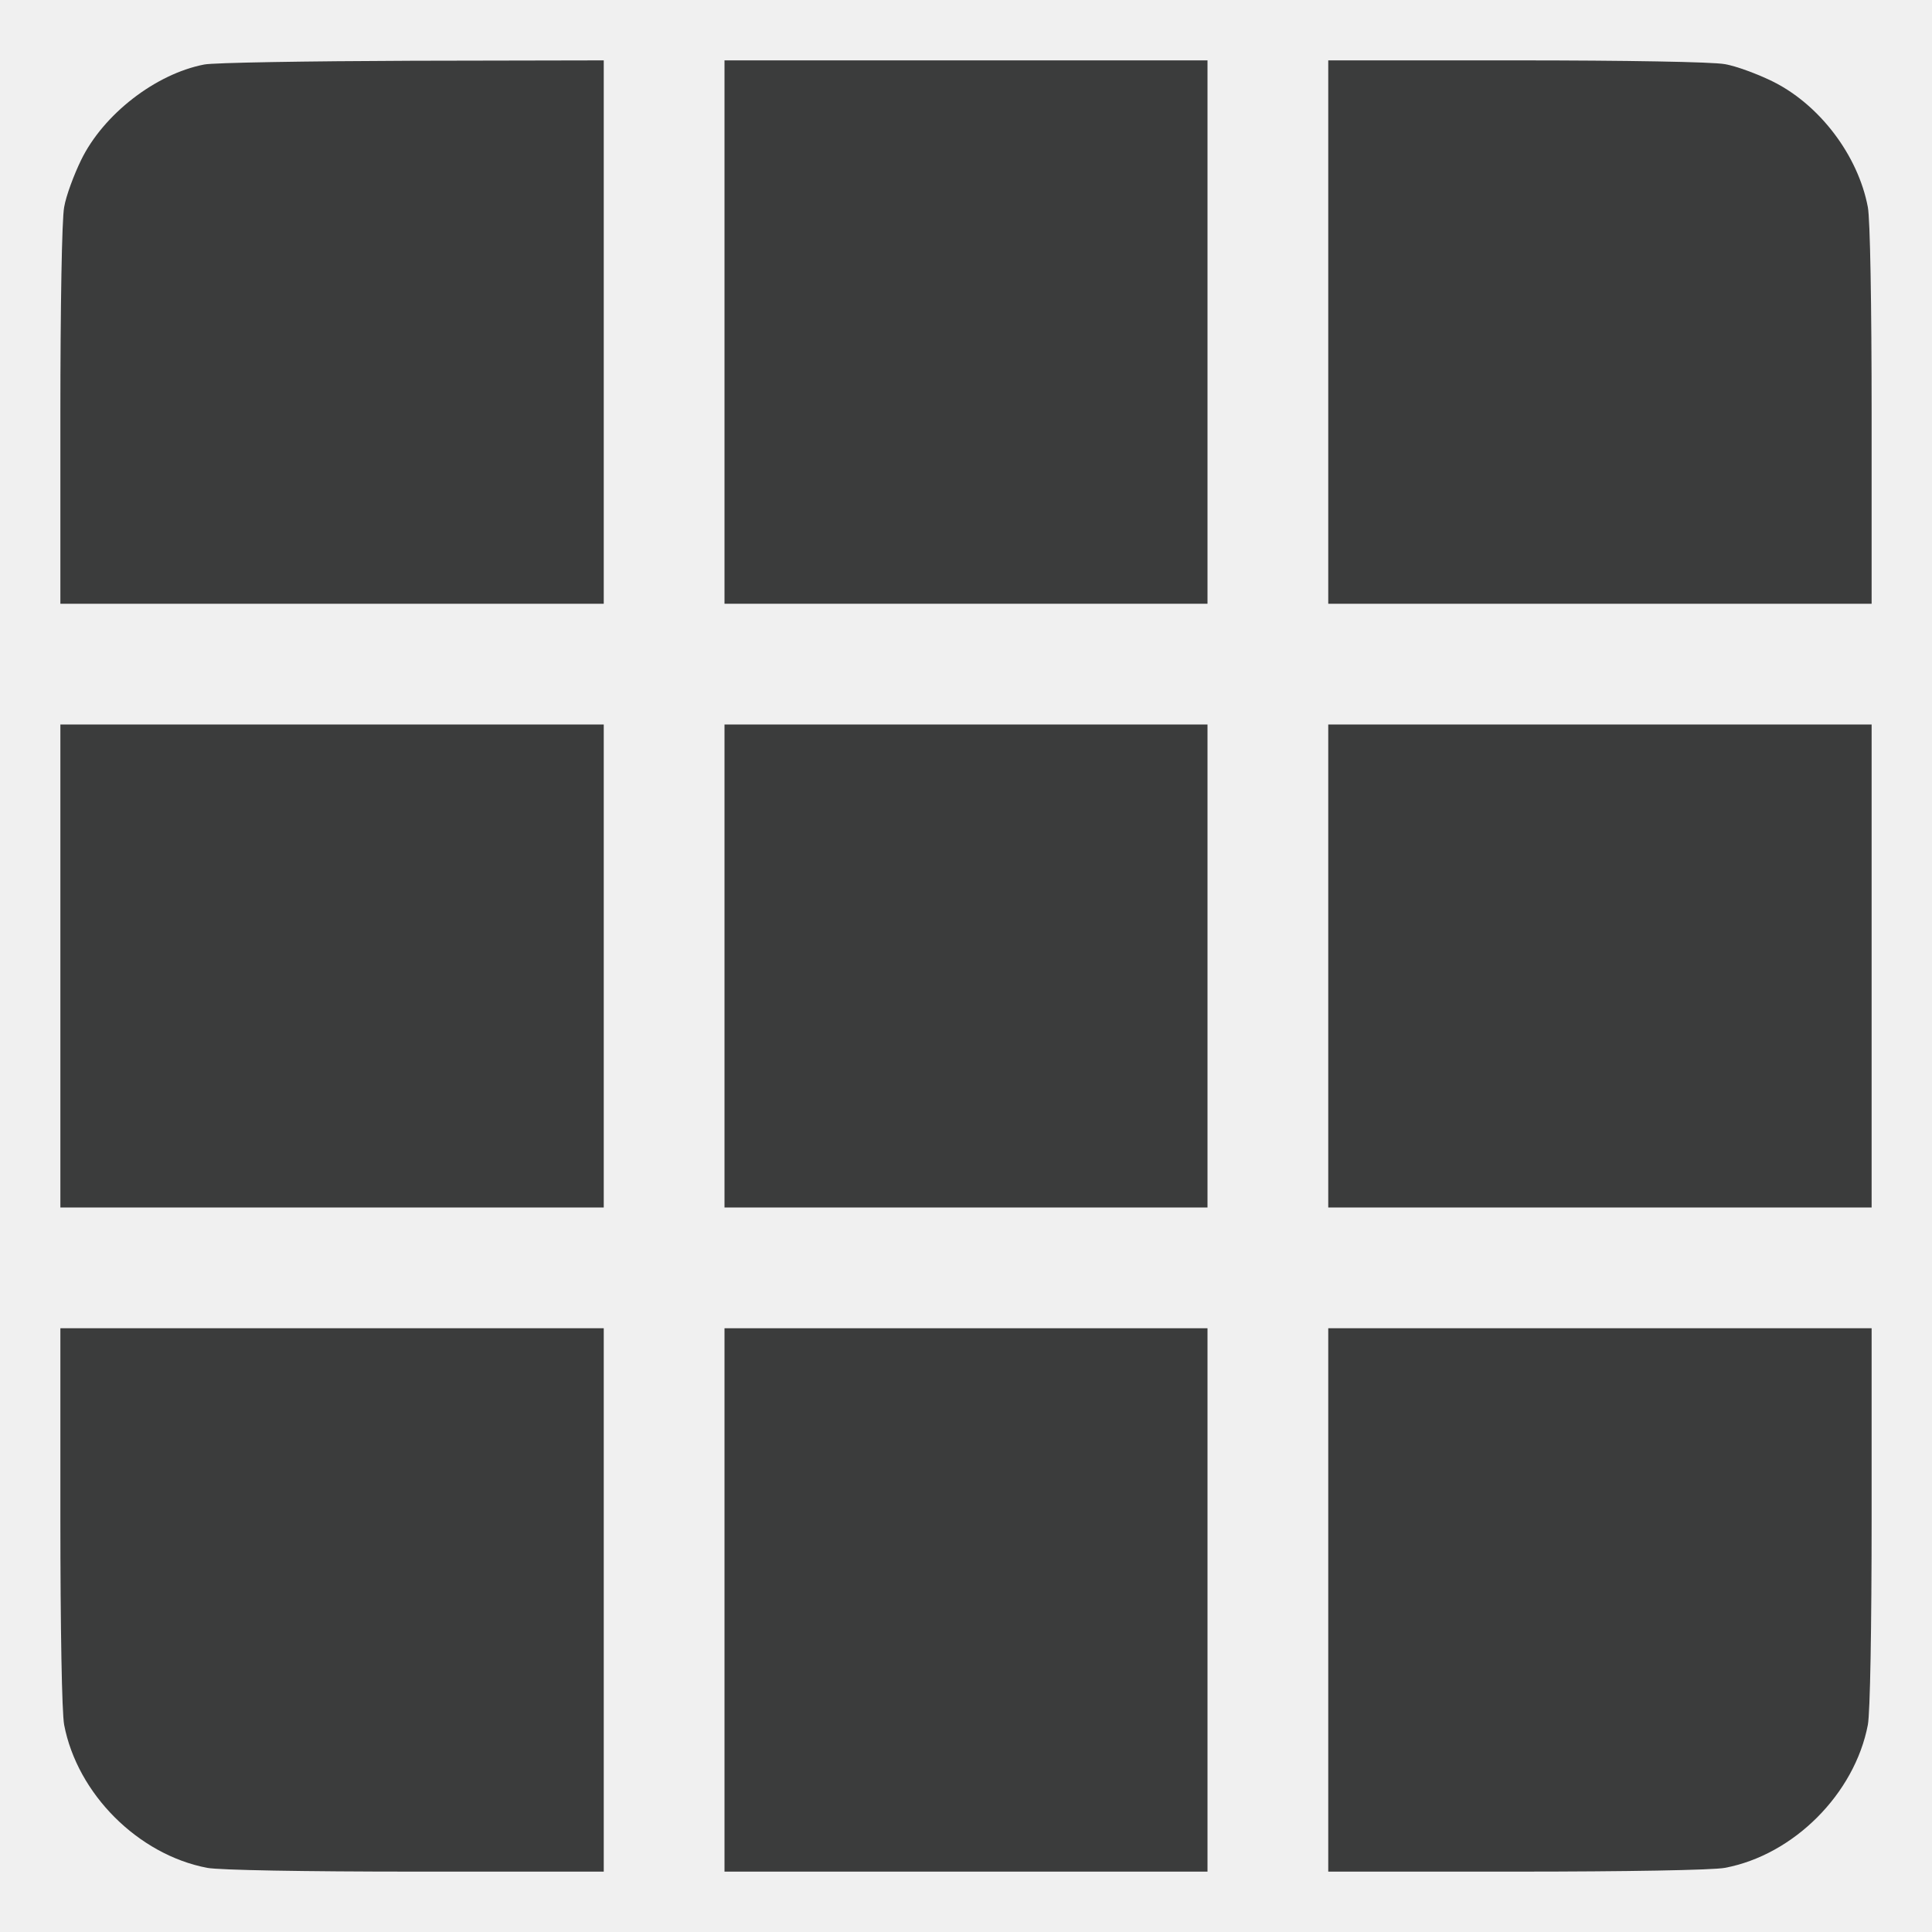
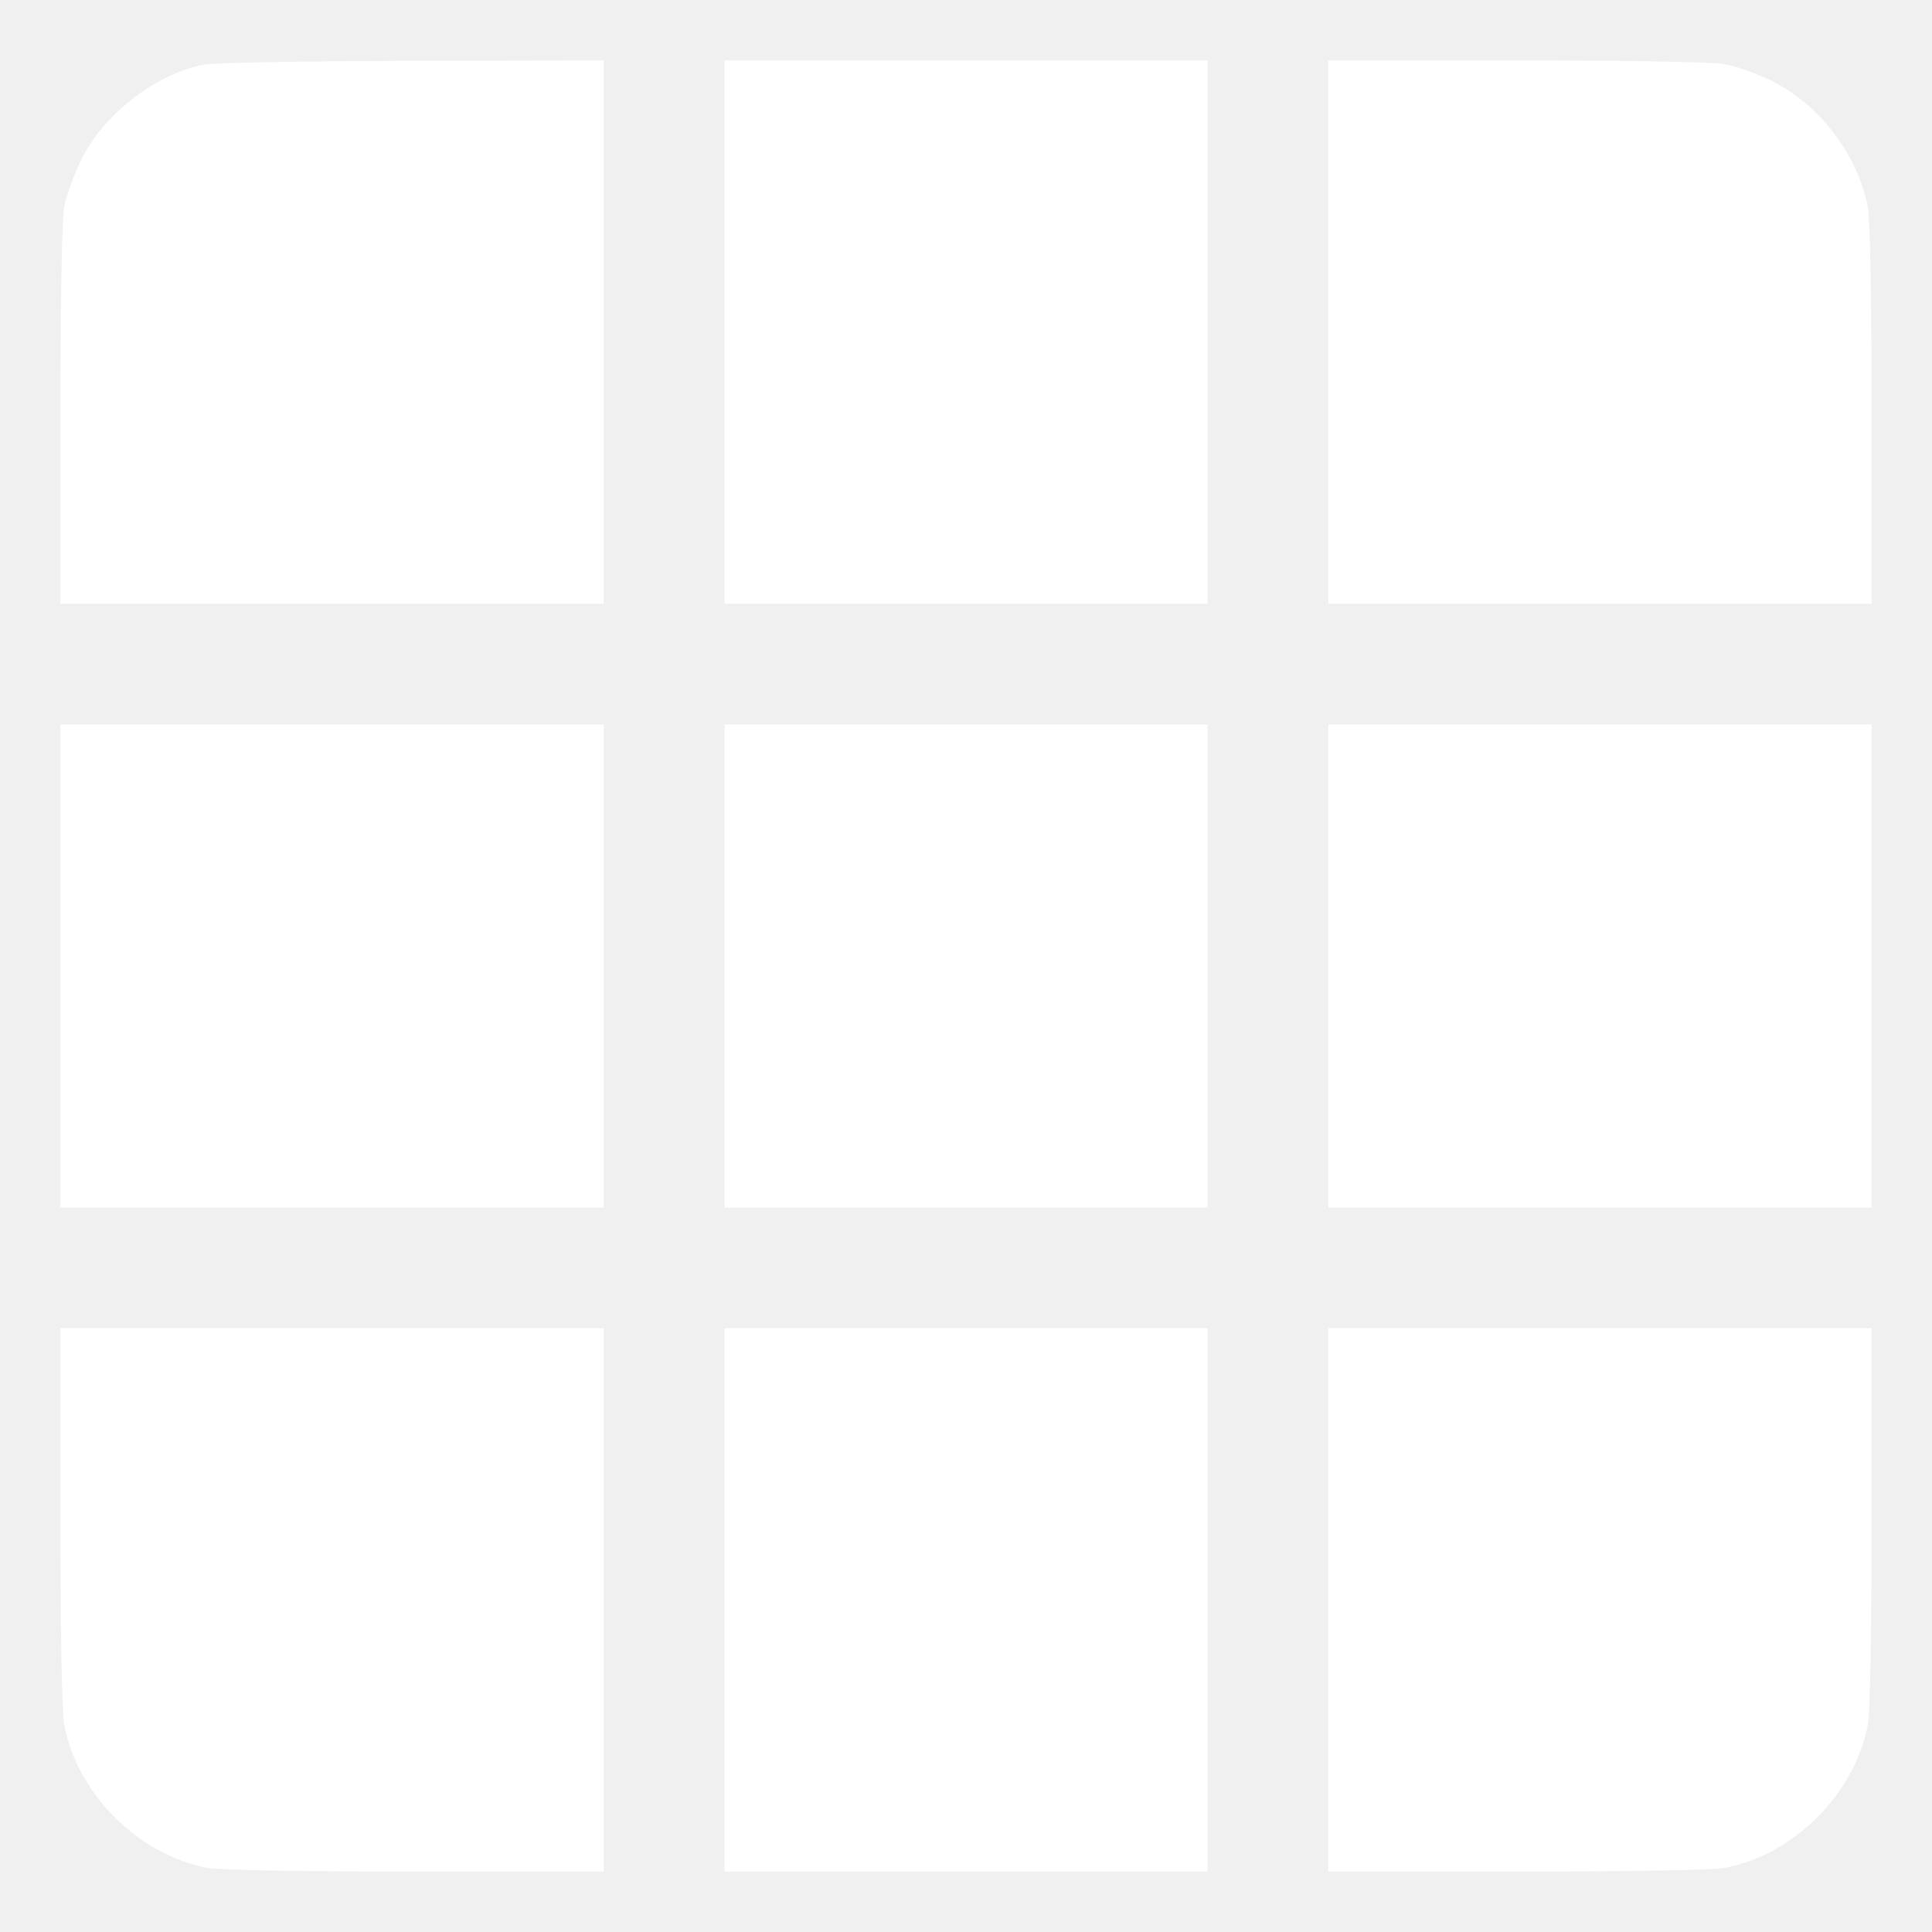
<svg xmlns="http://www.w3.org/2000/svg" version="1.0" viewBox="0 0 512 512" preserveAspectRatio="xMidYMid meet">
-   <g transform="translate(0,512) scale(0.1,-0.1)" fill="#0e0f10cc" stroke="none">
+   <g transform="translate(0,512) scale(0.1,-0.1)" fill="#fff" stroke="none">
    <path d="M541 4949 c-129 -25 -267 -132 -326 -253 -19 -39 -40 -95 -45 -125 -6 -31 -10 -263 -10 -552 l0 -499 720 0 720 0 0 720 0 720 -507 -1 c-280 -1 -528 -5 -552 -10z" />
    <path d="M1920 4240 l0 -720 640 0 640 0 0 720 0 720 -640 0 -640 0 0 -720z" />
    <path d="M3520 4240 l0 -720 720 0 720 0 0 499 c0 297 -4 520 -10 552 -26 138 -129 273 -254 334 -39 19 -95 40 -125 45 -31 6 -263 10 -552 10 l-499 0 0 -720z" />
    <path d="M160 2560 l0 -640 720 0 720 0 0 640 0 640 -720 0 -720 0 0 -640z" />
    <path d="M1920 2560 l0 -640 640 0 640 0 0 640 0 640 -640 0 -640 0 0 -640z" />
    <path d="M3520 2560 l0 -640 720 0 720 0 0 640 0 640 -720 0 -720 0 0 -640z" />
    <path d="M160 1101 c0 -297 4 -520 10 -552 35 -183 196 -344 379 -379 32 -6 255 -10 552 -10 l499 0 0 720 0 720 -720 0 -720 0 0 -499z" />
    <path d="M1920 880 l0 -720 640 0 640 0 0 720 0 720 -640 0 -640 0 0 -720z" />
    <path d="M3520 880 l0 -720 499 0 c289 0 521 4 552 10 182 34 344 196 379 379 6 32 10 255 10 552 l0 499 -720 0 -720 0 0 -720z" />
  </g>
</svg>
